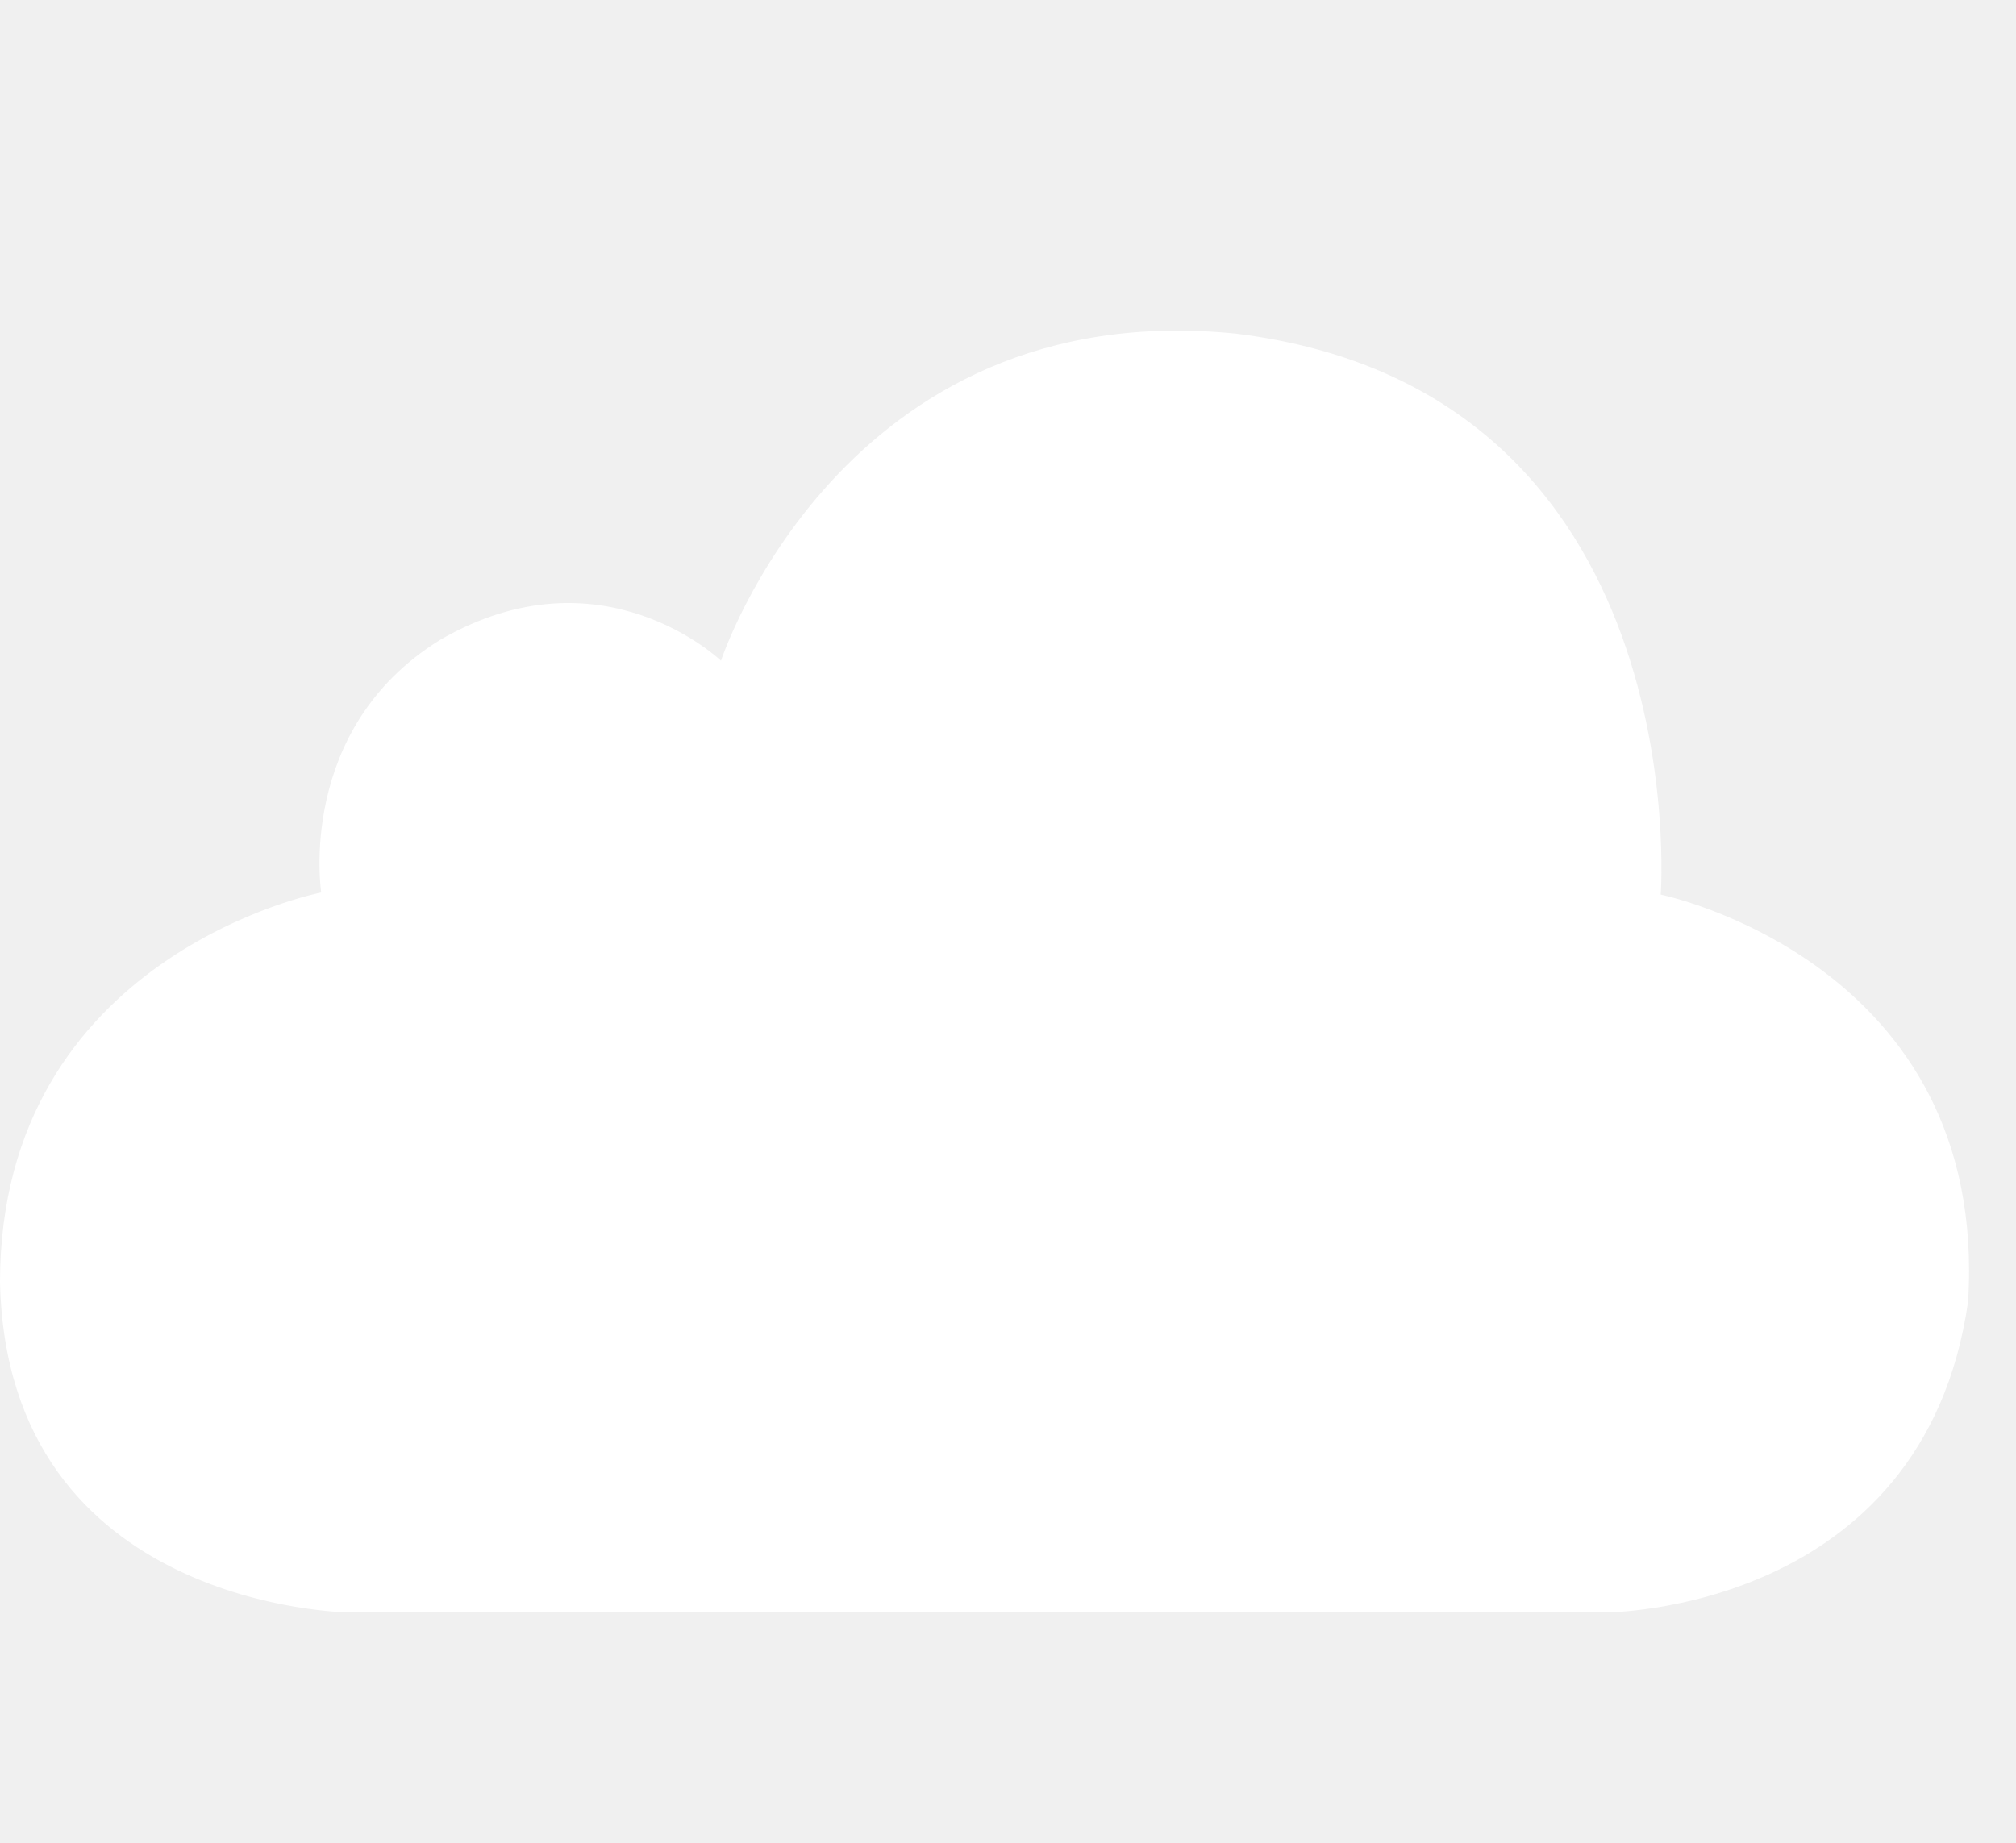
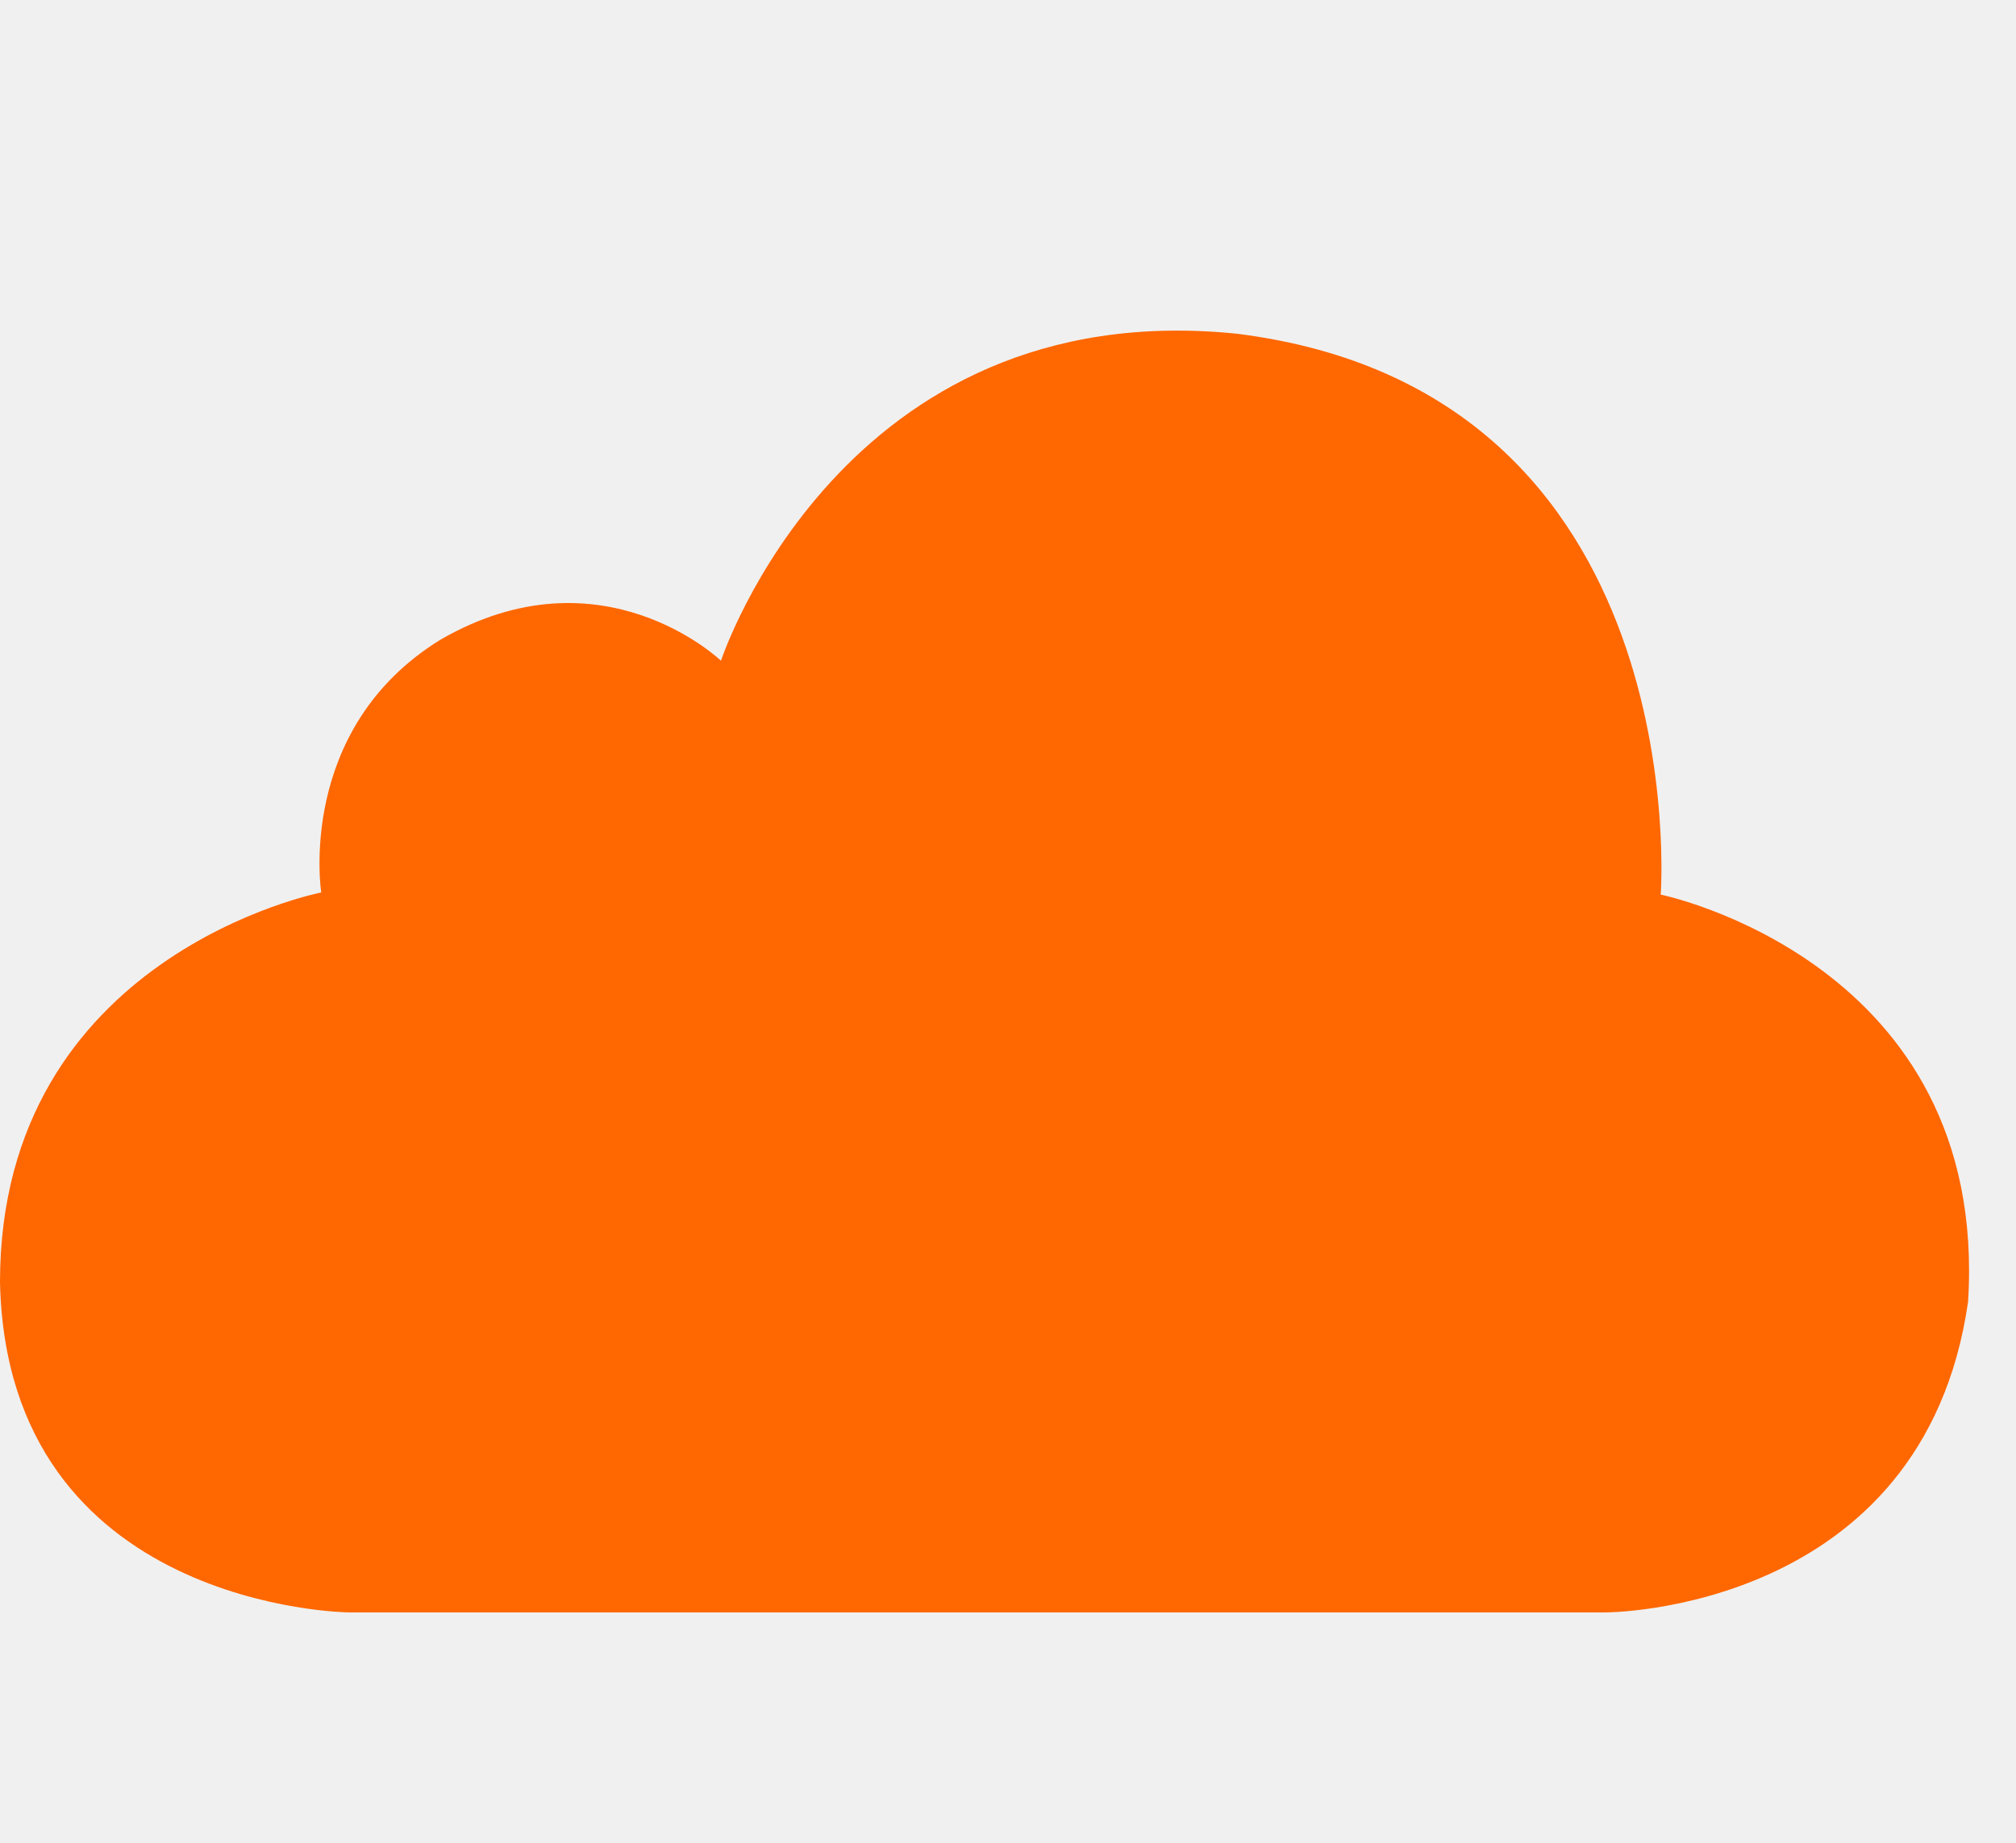
- <svg xmlns="http://www.w3.org/2000/svg" version="1.1" width="35" height="32" viewBox="0 0 35 32">
-   <path fill="#ffffff" d="M27.873 28c0 0 5.52 0.006 6.295-5.395 0.369-5.906-5.336-7.070-5.336-7.070s0.649-8.743-7.361-9.74c-6.865-0.701-8.954 5.679-8.954 5.679s-2.068-1.988-4.873-0.364c-2.511 1.55-2.067 4.388-2.067 4.388s-5.577 1.084-5.577 6.768c0.125 5.677 6.057 5.734 6.057 5.734z" />
+ <svg xmlns="http://www.w3.org/2000/svg" version="1.1" id="Layer_1" x="0px" y="0px" width="35px" height="32px" viewBox="0 0 35 32" enable-background="new 0 0 35 32" xml:space="preserve">
+   <path fill="#FF6700" d="M27.873,28c0,0,5.52,0.006,6.295-5.395c0.369-5.906-5.336-7.07-5.336-7.07s0.648-8.743-7.361-9.74  c-6.865-0.701-8.954,5.679-8.954,5.679s-2.068-1.988-4.873-0.364c-2.511,1.55-2.067,4.388-2.067,4.388S0,16.582,0,22.266  C0.125,27.943,6.057,28,6.057,28H27.873z" />
</svg>
